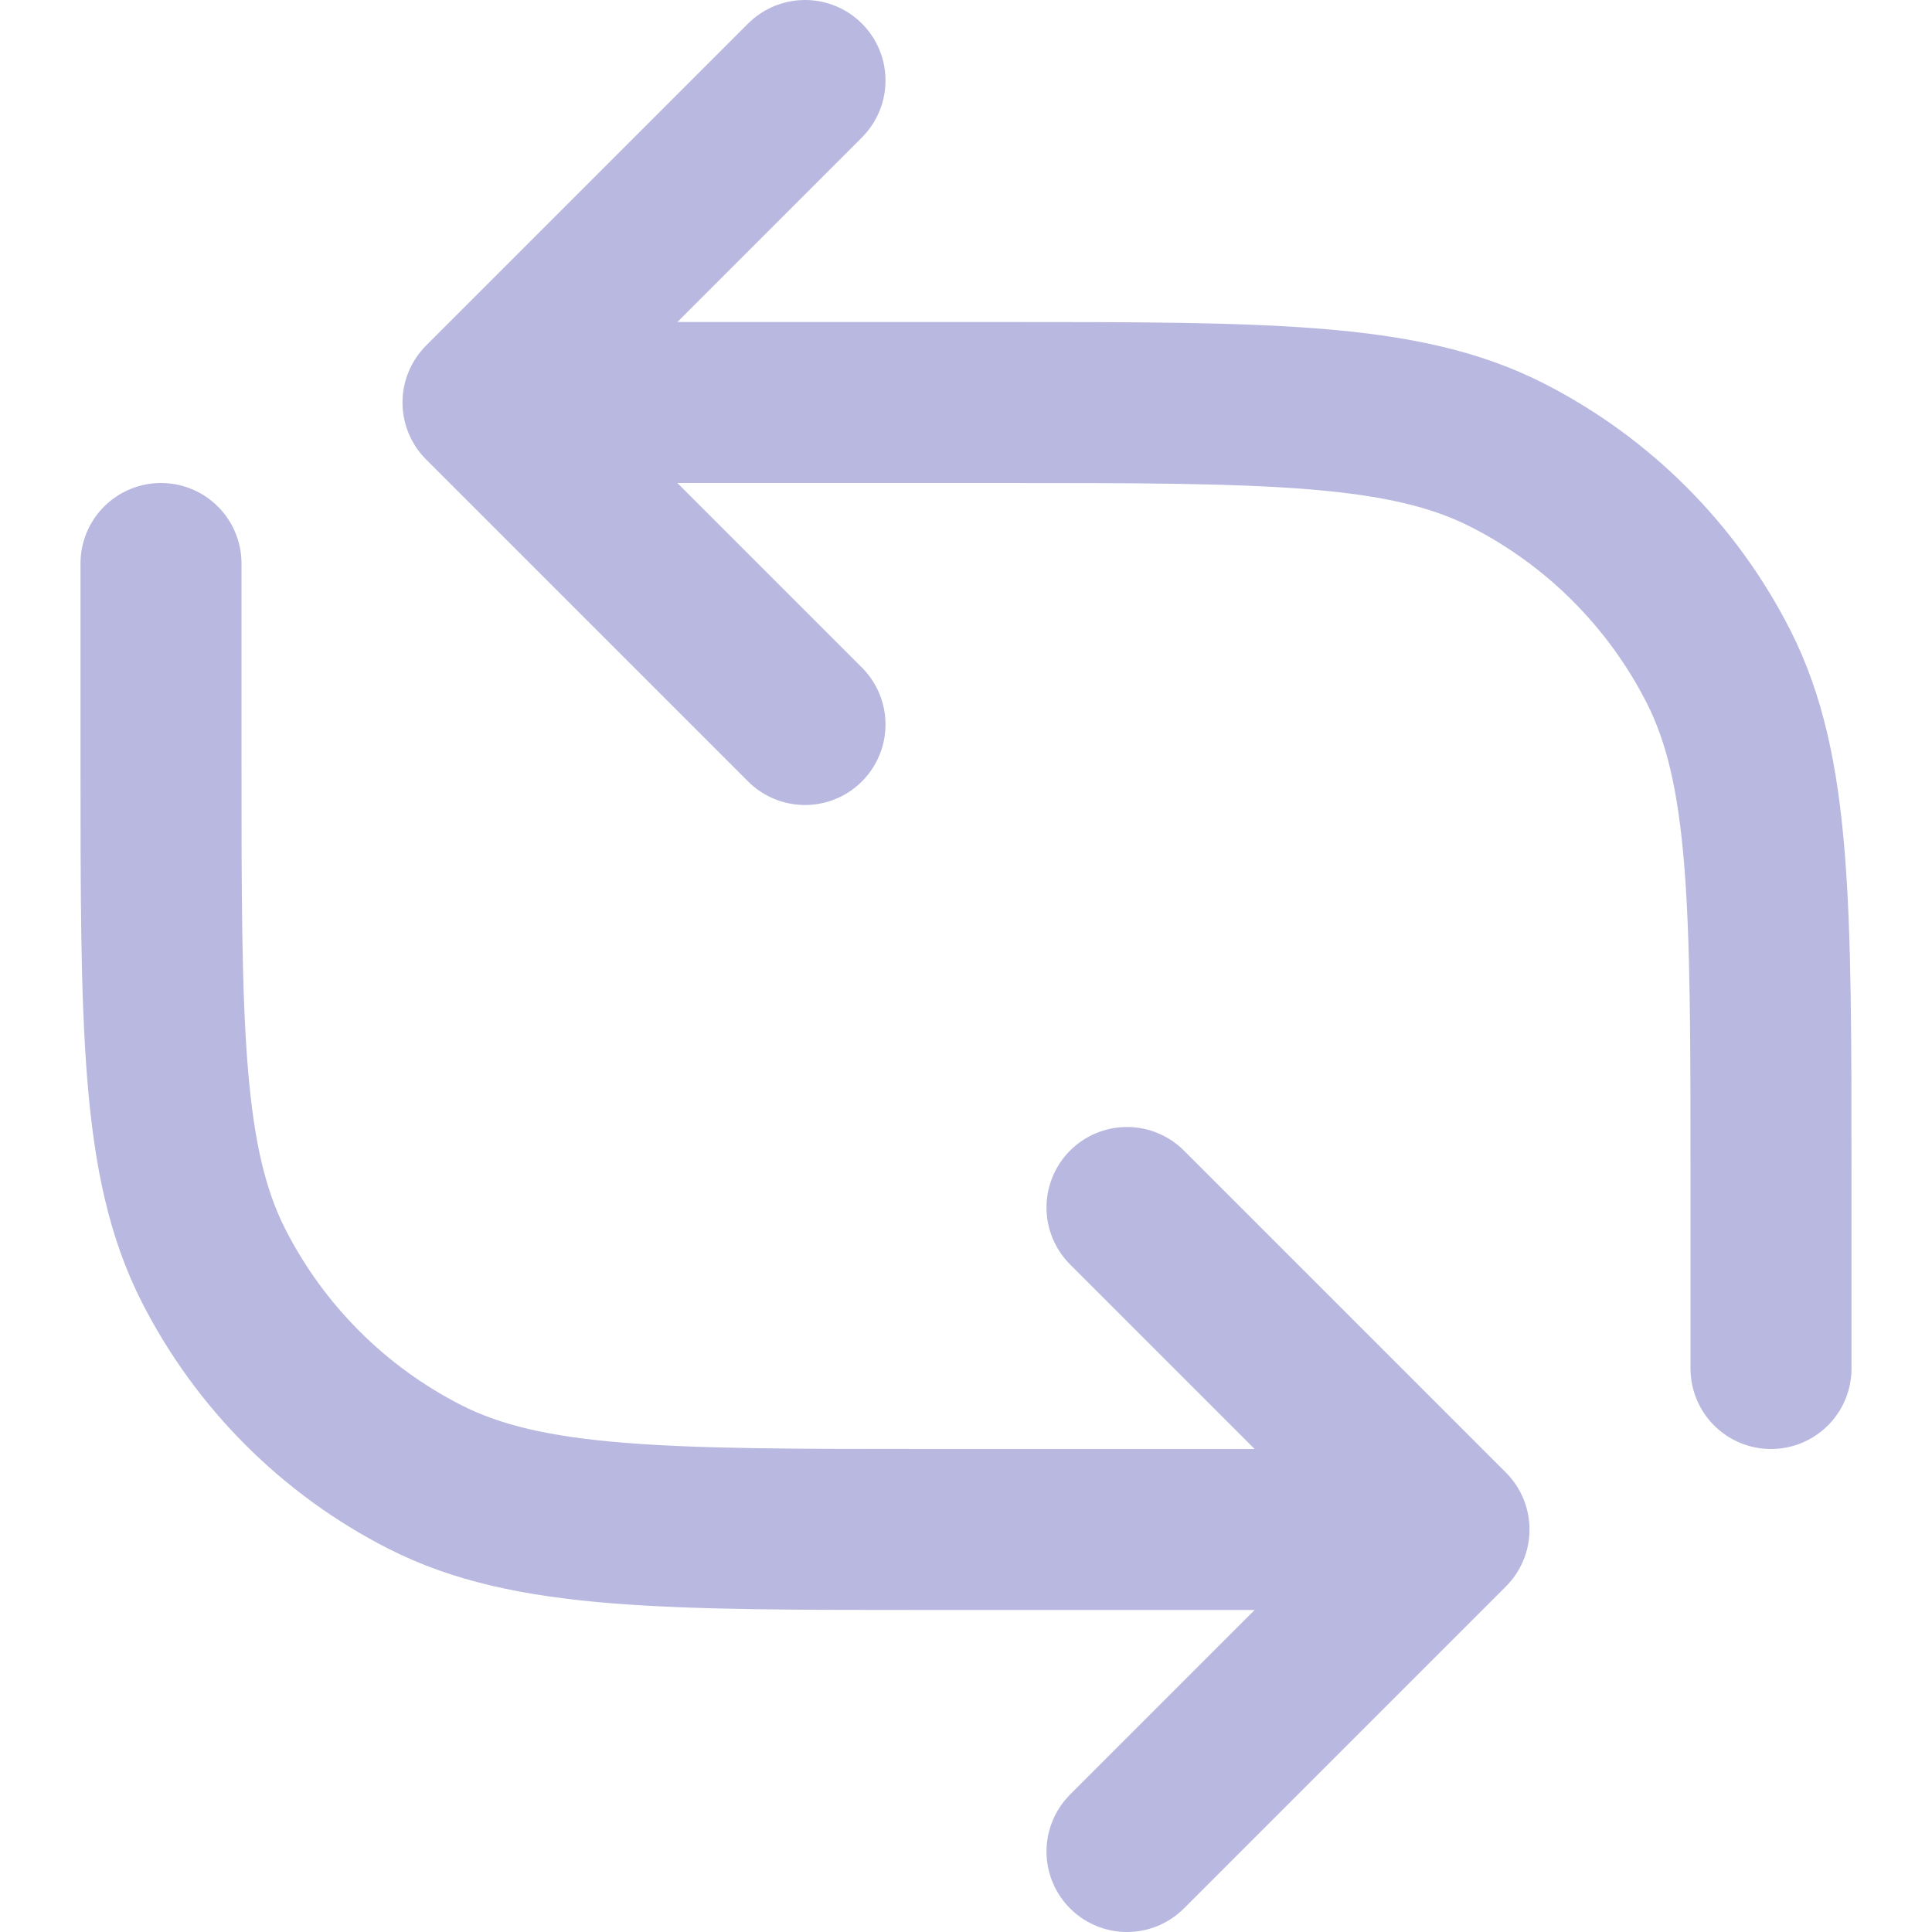
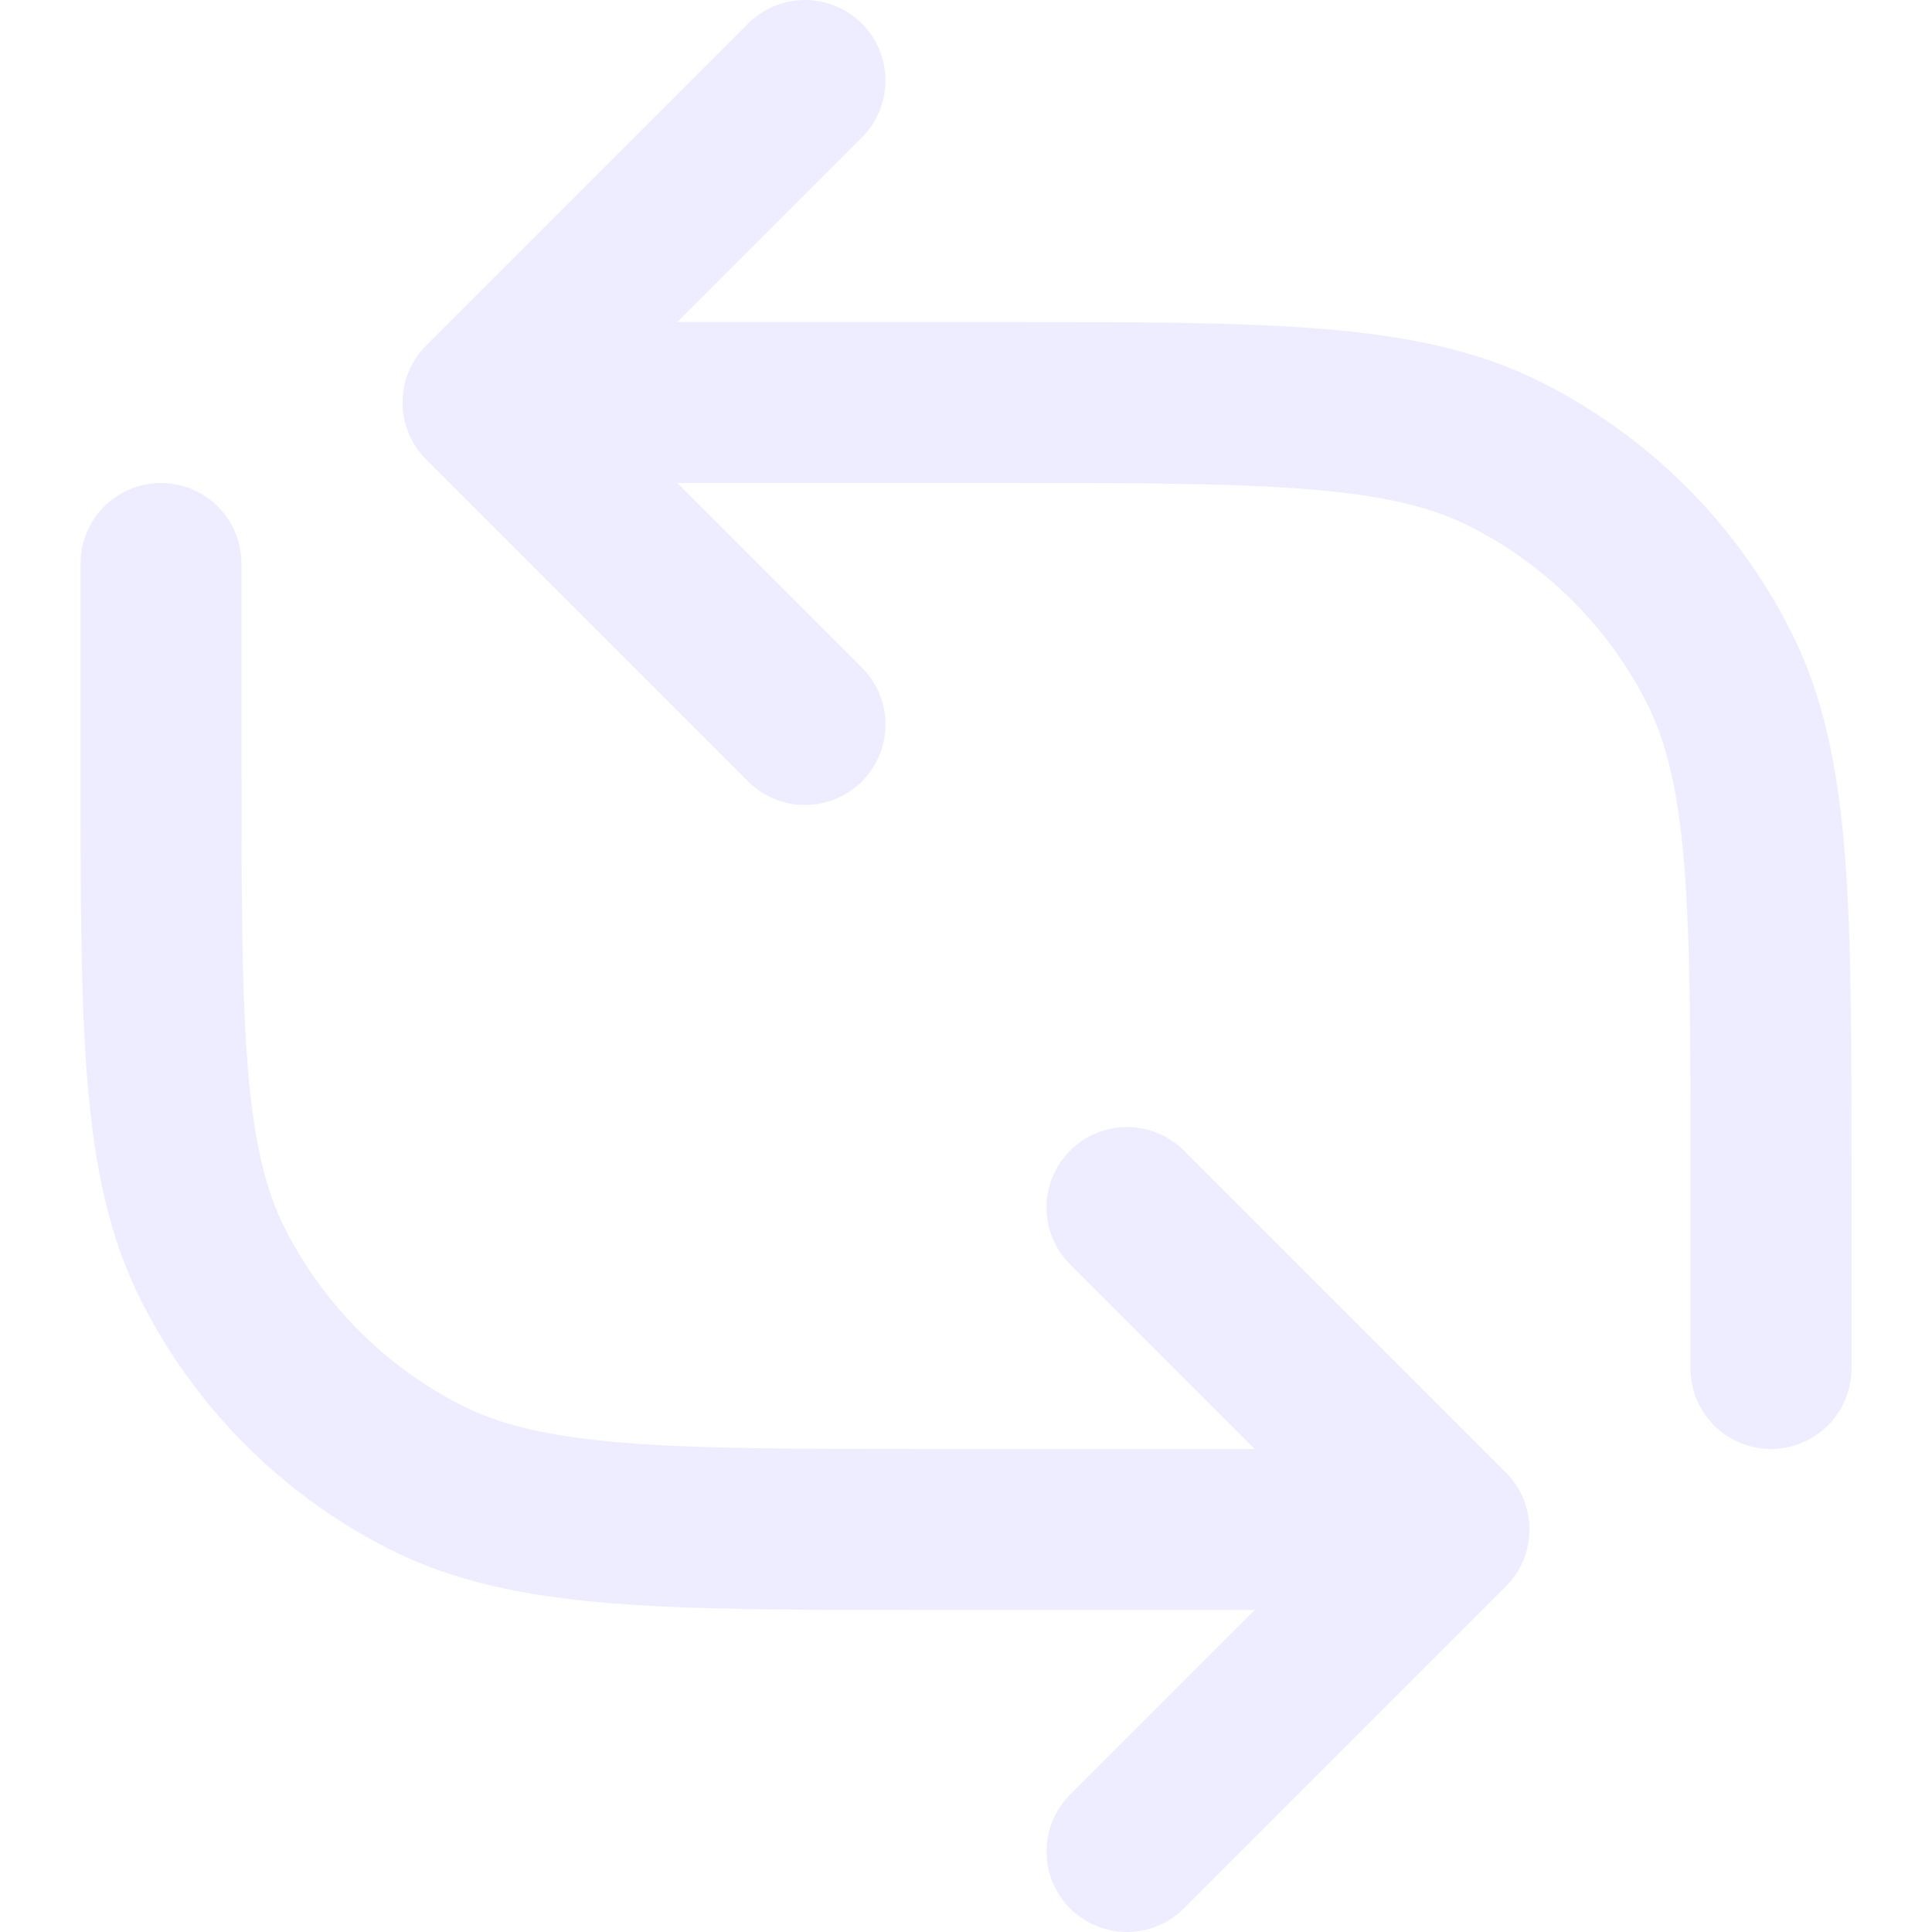
<svg xmlns="http://www.w3.org/2000/svg" width="24" height="24" viewBox="0 0 24 24" fill="none">
-   <path d="M2 7V9.4C2 12.76 2 14.441 2.654 15.724C3.229 16.853 4.147 17.771 5.276 18.346C6.56 19 8.24 19 11.6 19H18M18 19L14 15M18 19L14 23" stroke="#B8B8E0" stroke-width="2" stroke-linecap="round" stroke-linejoin="round" />
-   <path d="M22 17V14.6C22 11.24 22 9.56 21.346 8.276C20.771 7.147 19.853 6.229 18.724 5.654C17.441 5 15.76 5 12.4 5H6M6 5L10 9M6 5L10 1" stroke="#B8B8E0" stroke-width="2" stroke-linecap="round" stroke-linejoin="round" />
+   <path d="M2 7V9.4C2 12.76 2 14.441 2.654 15.724C3.229 16.853 4.147 17.771 5.276 18.346C6.56 19 8.24 19 11.6 19H18M18 19L14 15M18 19L14 23" stroke="#EEEDFF" stroke-width="2" stroke-linecap="round" stroke-linejoin="round" />
+   <path d="M22 17V14.6C22 11.24 22 9.56 21.346 8.276C20.771 7.147 19.853 6.229 18.724 5.654C17.441 5 15.76 5 12.4 5H6M6 5L10 9M6 5L10 1" stroke="#EEEDFF" stroke-width="2" stroke-linecap="round" stroke-linejoin="round" />
</svg>
